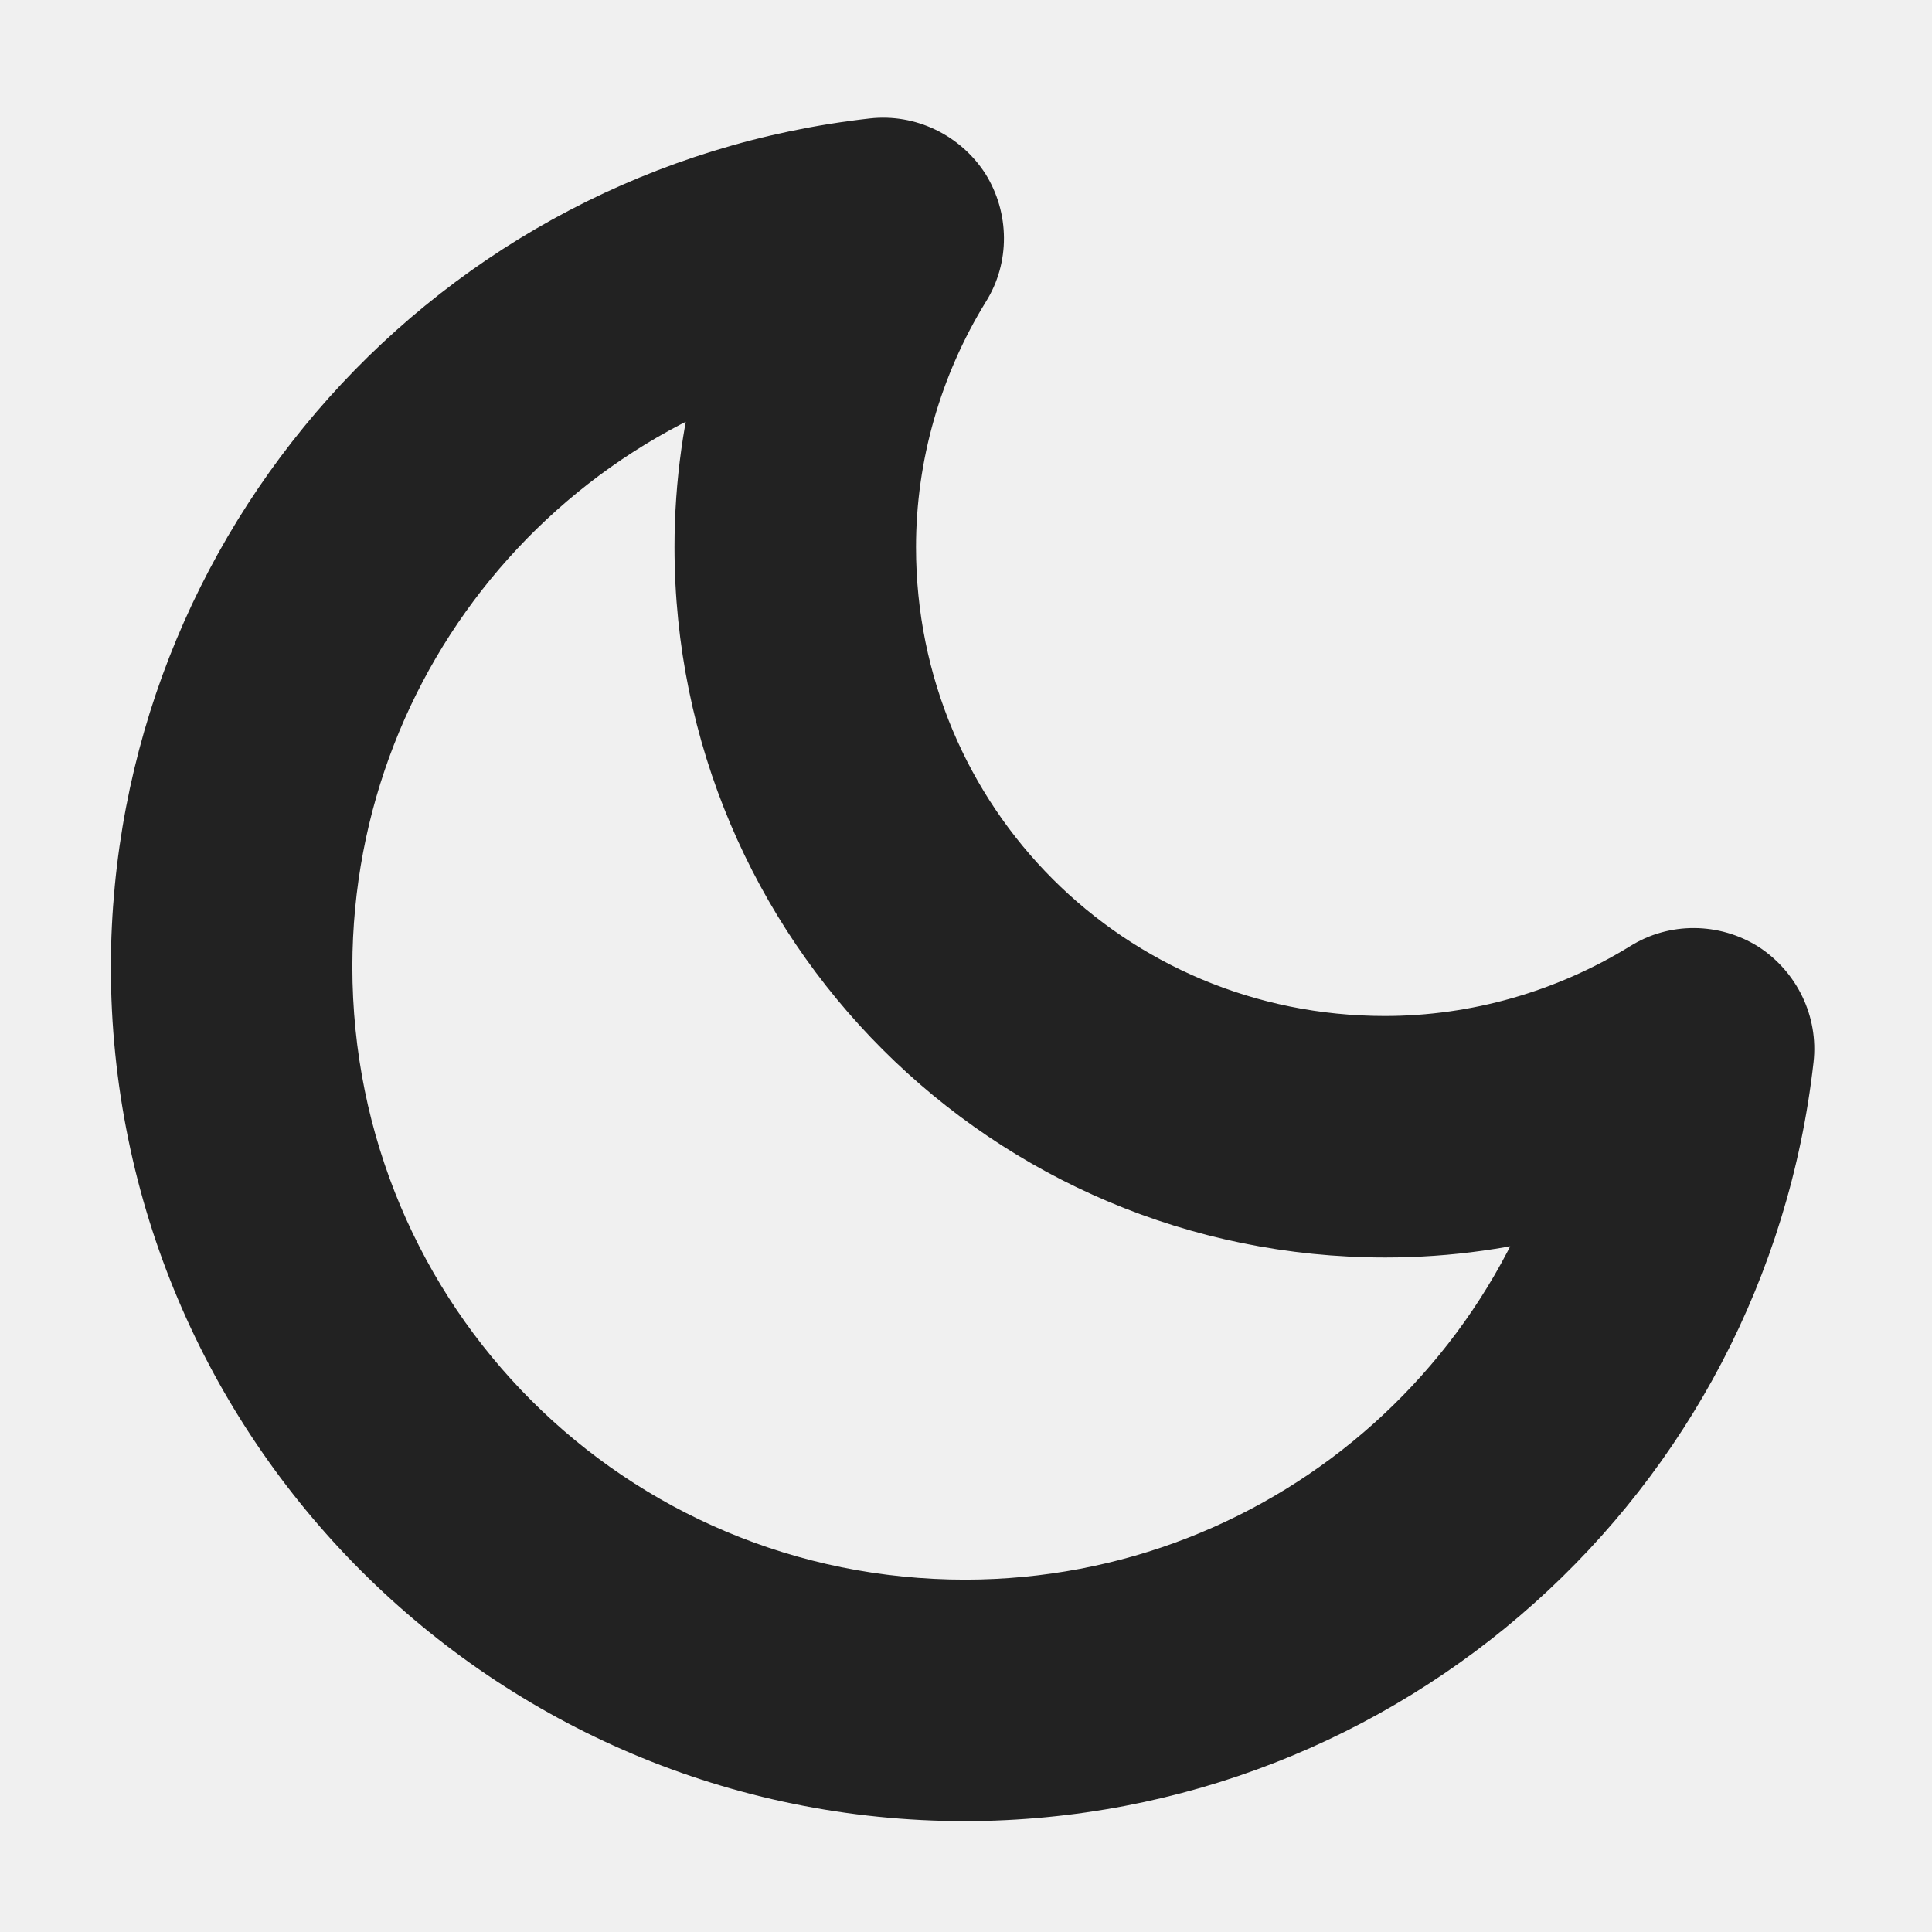
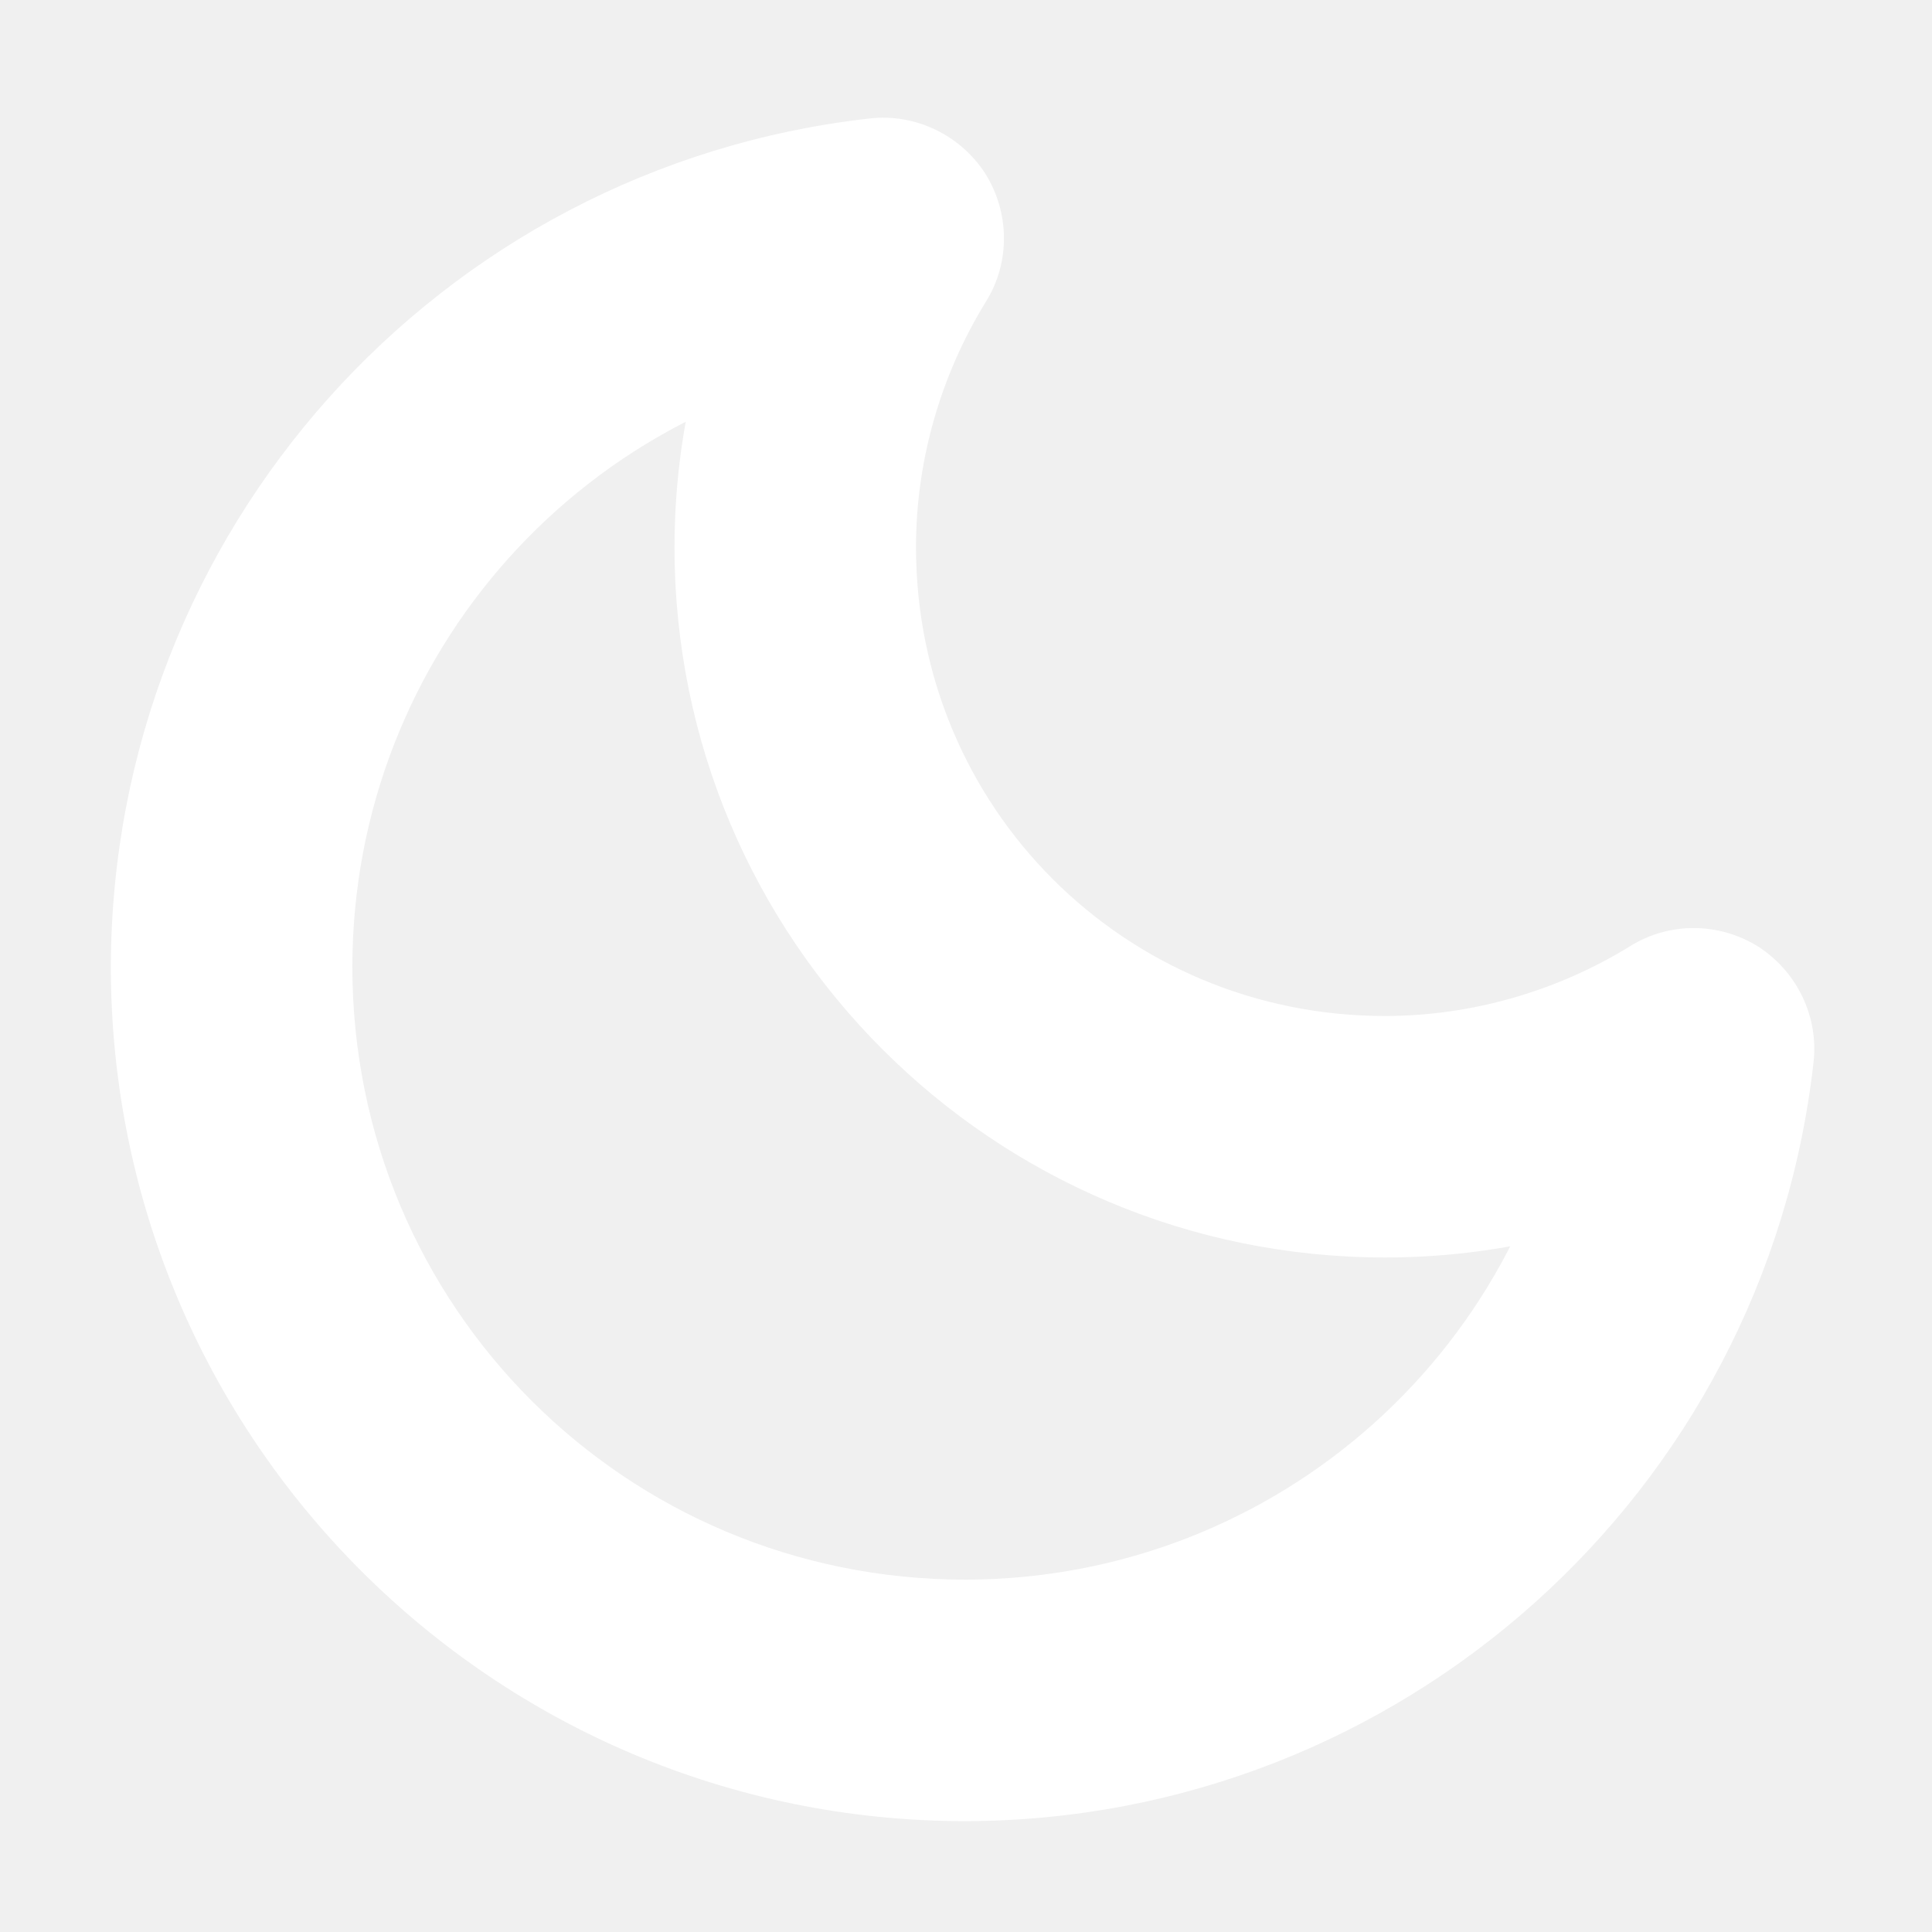
<svg xmlns="http://www.w3.org/2000/svg" height="16px" viewBox="0 0 16 16" width="16px">
-   <path d="m 0.918 8.004 c 0 3.91 3.168 7.078 7.078 7.078 c 3.598 -0.008 6.621 -2.711 7.023 -6.285 c 0.043 -0.379 -0.137 -0.75 -0.457 -0.957 c -0.324 -0.203 -0.738 -0.207 -1.062 -0.004 c -0.609 0.375 -1.316 0.578 -2.031 0.578 c -2.156 0 -3.883 -1.727 -3.883 -3.883 c 0 -0.715 0.203 -1.422 0.578 -2.031 c 0.203 -0.324 0.199 -0.738 -0.004 -1.062 c -0.207 -0.32 -0.578 -0.5 -0.957 -0.457 c -3.574 0.402 -6.277 3.426 -6.285 7.023 z m 4.668 -3.473 c 0 3.25 2.633 5.883 5.887 5.883 c 1.086 0 2.152 -0.305 3.078 -0.879 l -1.52 -0.961 c -0.289 2.57 -2.449 4.504 -5.035 4.508 c -2.816 0 -5.078 -2.262 -5.078 -5.078 c 0.004 -2.586 1.938 -4.746 4.508 -5.035 l -0.961 -1.52 c -0.574 0.926 -0.879 1.992 -0.879 3.082 z m 0 0" fill="#222222" />
+   <path d="m 0.918 8.004 c 0 3.91 3.168 7.078 7.078 7.078 c 3.598 -0.008 6.621 -2.711 7.023 -6.285 c 0.043 -0.379 -0.137 -0.75 -0.457 -0.957 c -0.324 -0.203 -0.738 -0.207 -1.062 -0.004 c -0.609 0.375 -1.316 0.578 -2.031 0.578 c -2.156 0 -3.883 -1.727 -3.883 -3.883 c 0 -0.715 0.203 -1.422 0.578 -2.031 c 0.203 -0.324 0.199 -0.738 -0.004 -1.062 c -0.207 -0.32 -0.578 -0.5 -0.957 -0.457 c -3.574 0.402 -6.277 3.426 -6.285 7.023 z m 4.668 -3.473 c 0 3.25 2.633 5.883 5.887 5.883 c 1.086 0 2.152 -0.305 3.078 -0.879 l -1.52 -0.961 c -0.289 2.57 -2.449 4.504 -5.035 4.508 c -2.816 0 -5.078 -2.262 -5.078 -5.078 c 0.004 -2.586 1.938 -4.746 4.508 -5.035 l -0.961 -1.52 c -0.574 0.926 -0.879 1.992 -0.879 3.082 z m 0 0" fill="#FFFFFF" />
</svg>
